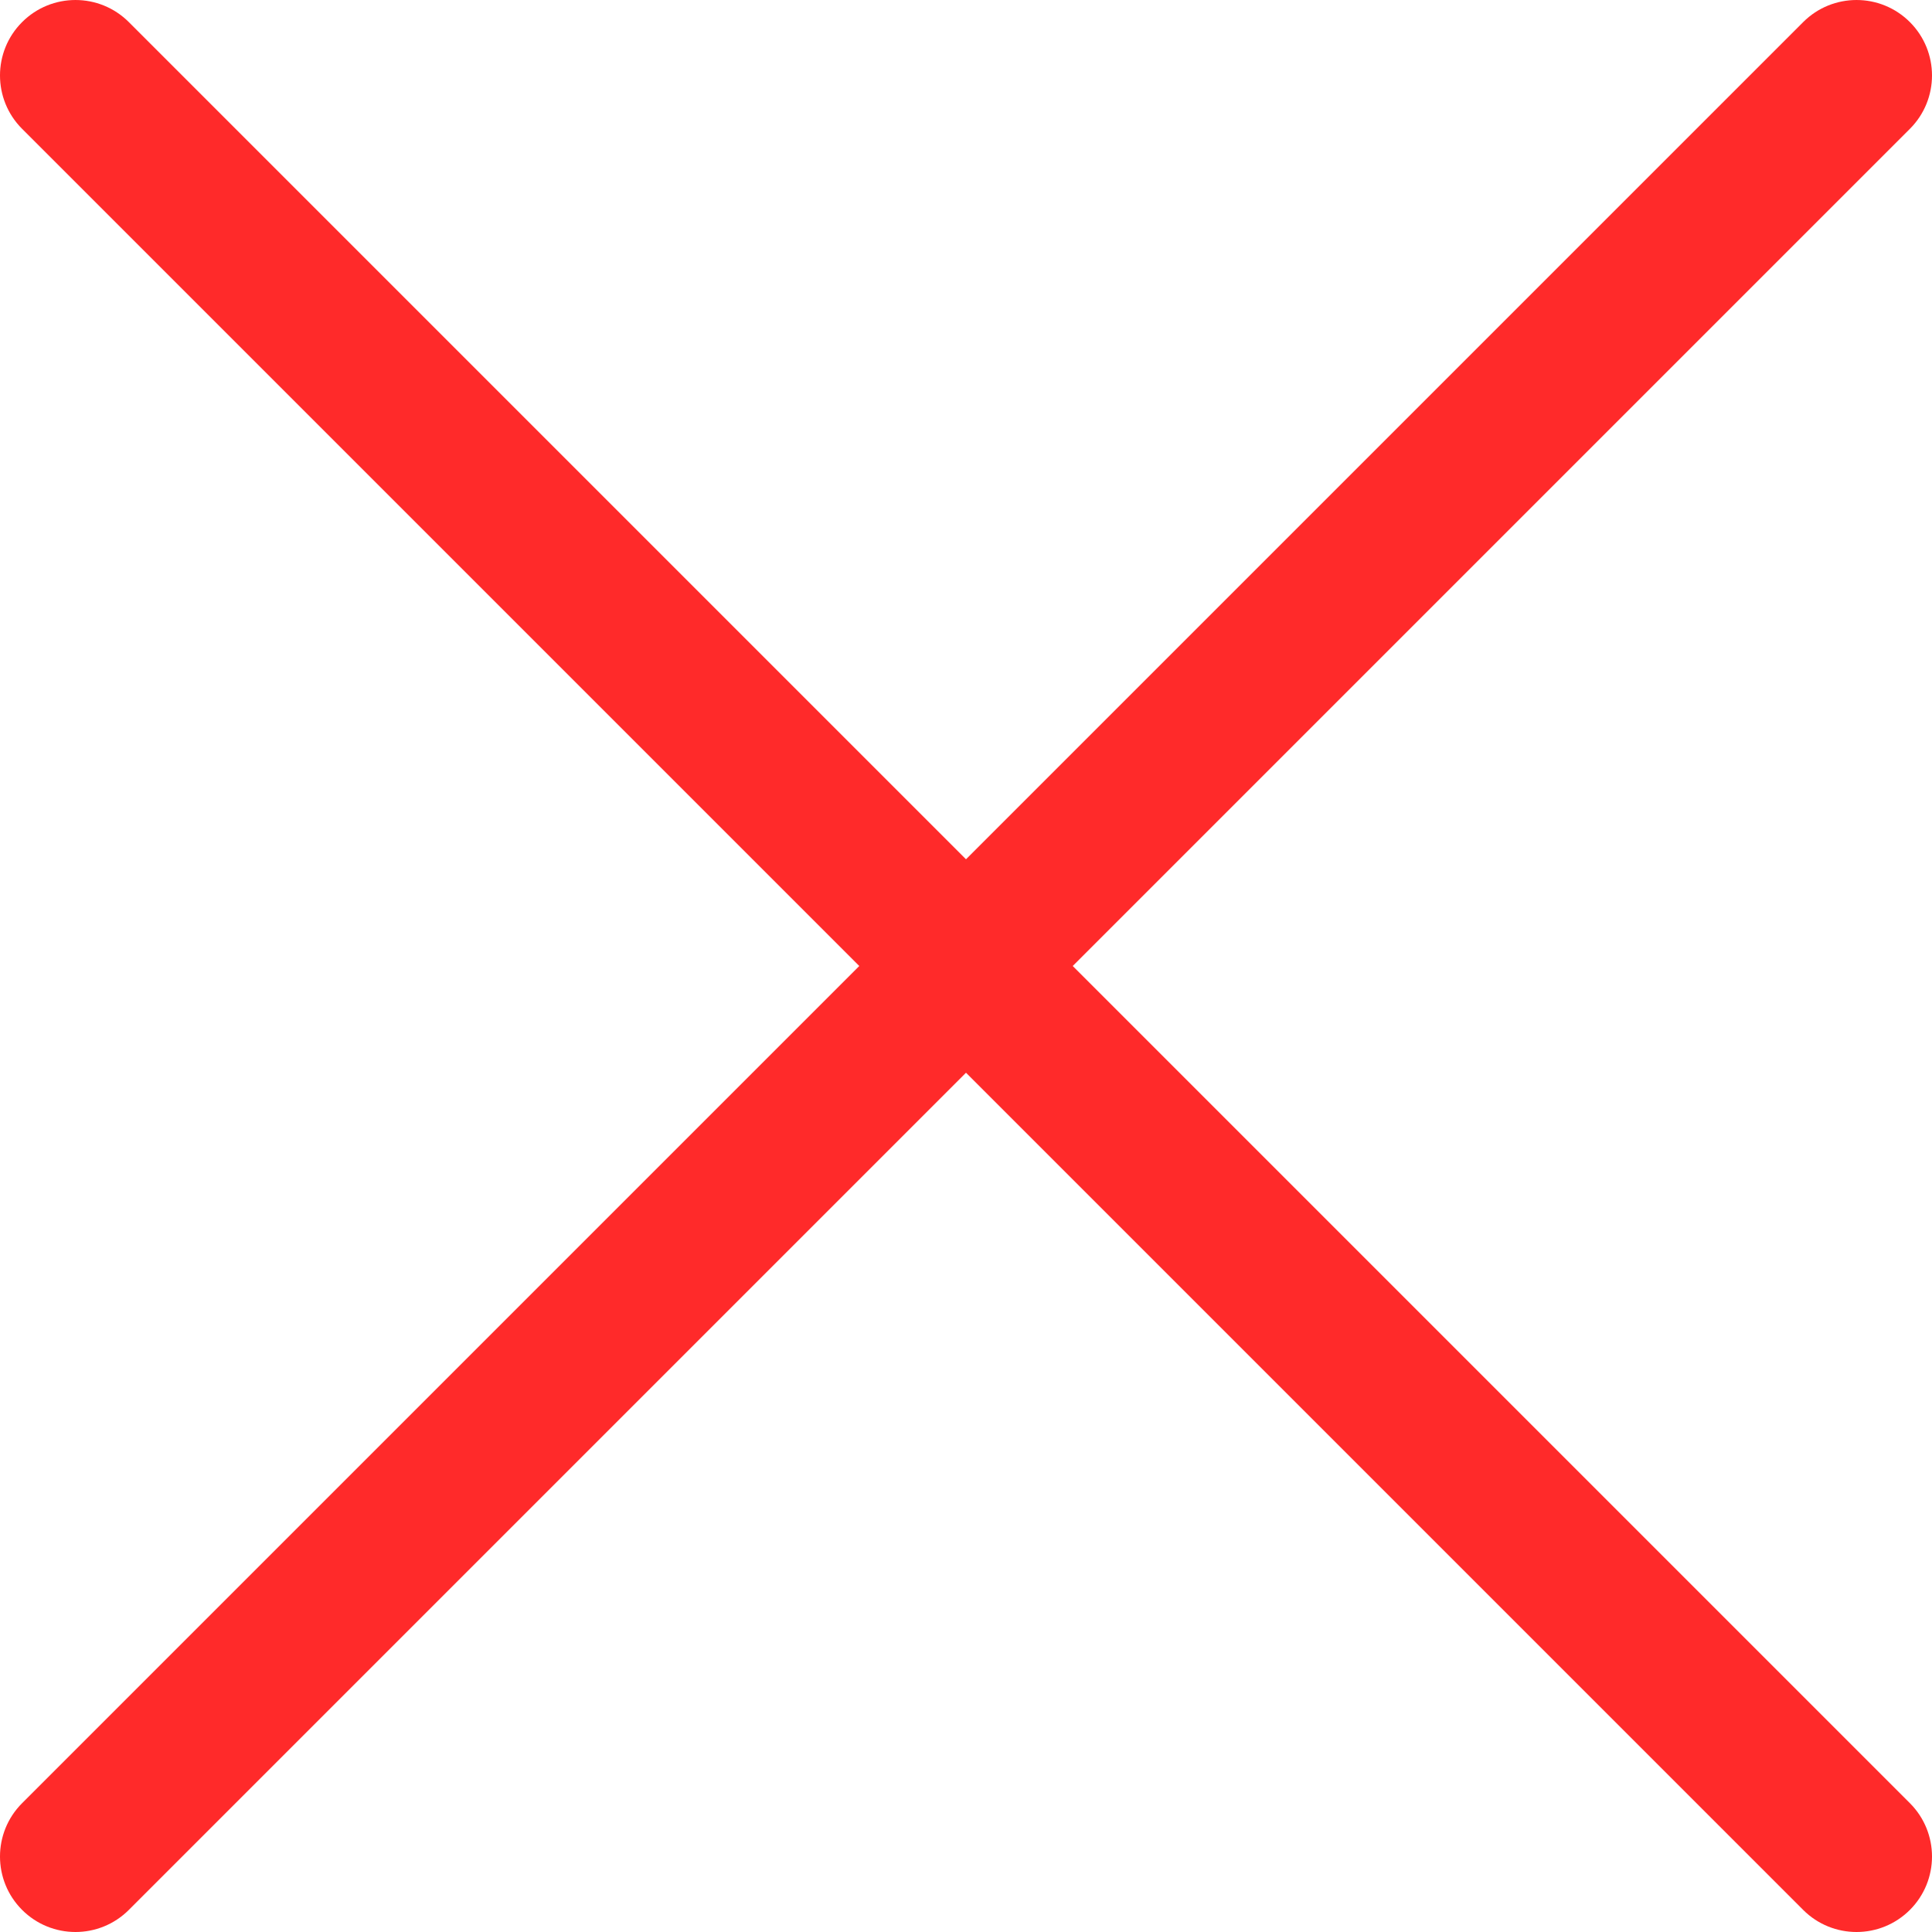
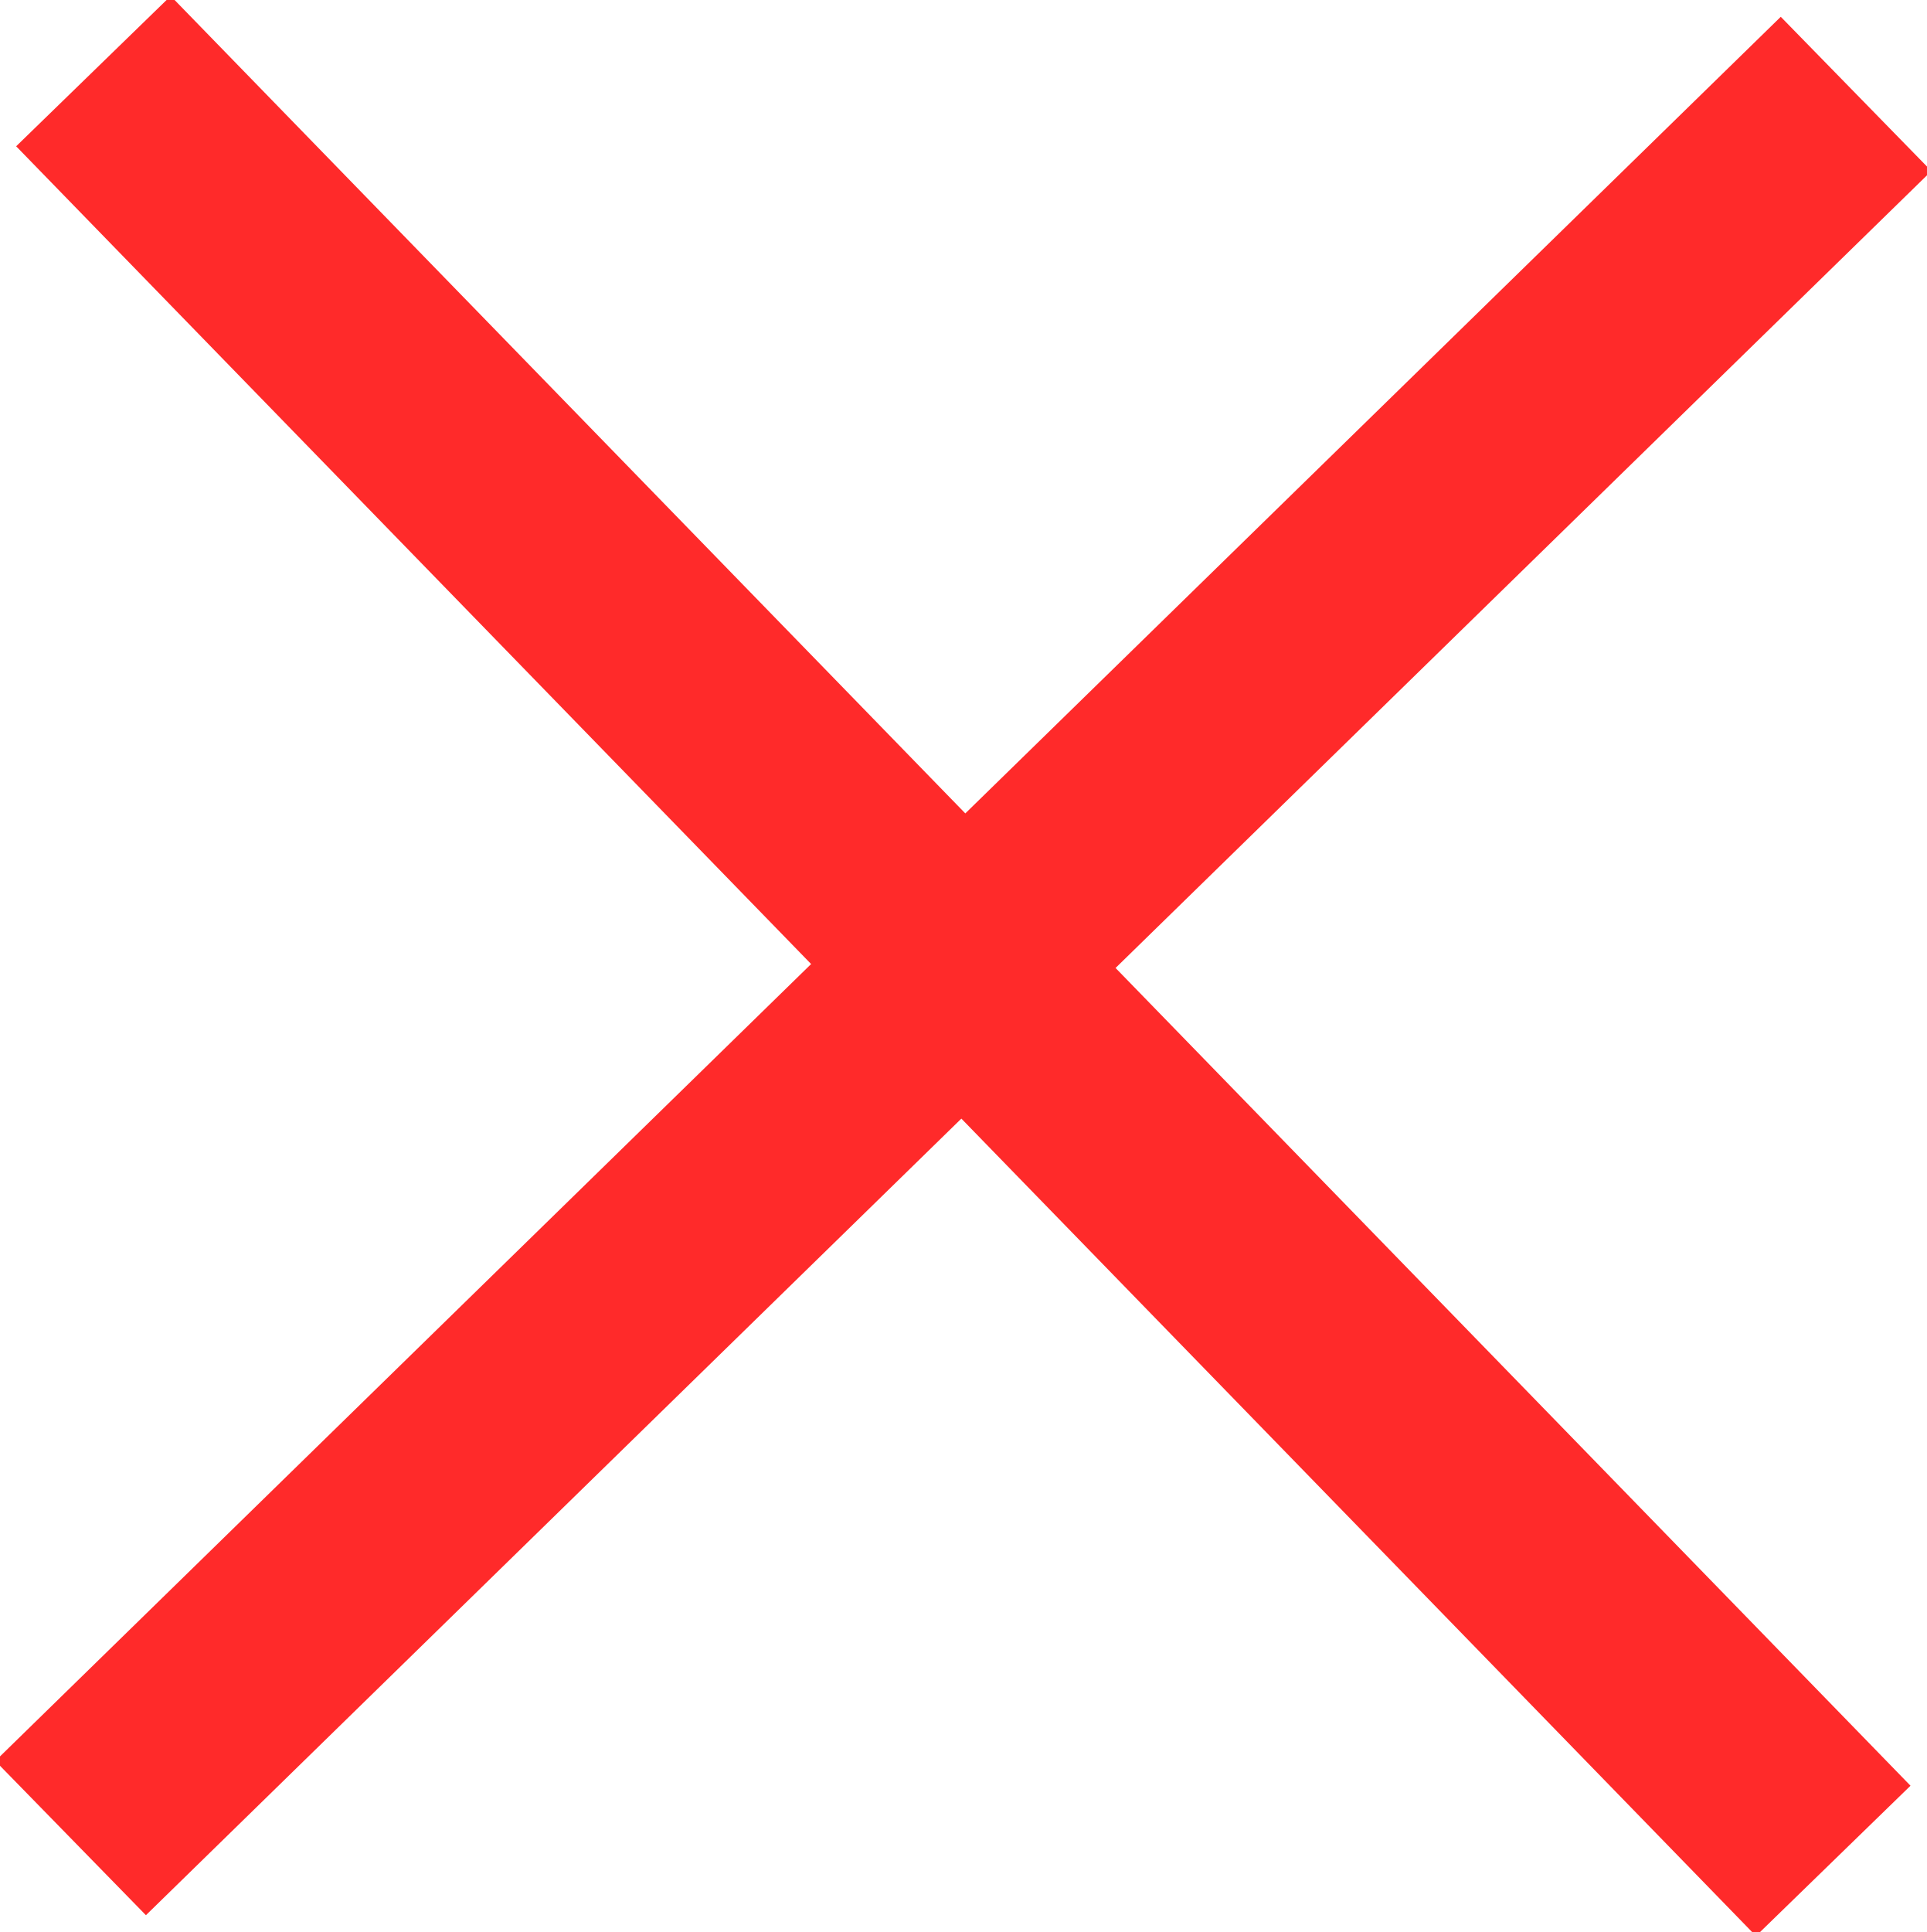
- <svg xmlns="http://www.w3.org/2000/svg" version="1.1" id="Capa_1" x="0px" y="0px" viewBox="0 0 512.001 512.001" style="enable-background:new 0 0 512.001 512.001;" xml:space="preserve">
-   <defs id="defs41" />
-   <g id="g6" style="fill:#ff2a2a;fill-opacity:1">
-     <g id="g4" style="fill:#ff2a2a;fill-opacity:1">
-       <path d="M284.286,256.002L506.143,34.144c7.811-7.811,7.811-20.475,0-28.285c-7.811-7.81-20.475-7.811-28.285,0L256,227.717    L34.143,5.859c-7.811-7.811-20.475-7.811-28.285,0c-7.81,7.811-7.811,20.475,0,28.285l221.857,221.857L5.858,477.859    c-7.811,7.811-7.811,20.475,0,28.285c3.905,3.905,9.024,5.857,14.143,5.857c5.119,0,10.237-1.952,14.143-5.857L256,284.287    l221.857,221.857c3.905,3.905,9.024,5.857,14.143,5.857s10.237-1.952,14.143-5.857c7.811-7.811,7.811-20.475,0-28.285    L284.286,256.002z" id="path2" style="fill:#ff2a2a;fill-opacity:1" />
-     </g>
+ <svg xmlns="http://www.w3.org/2000/svg" id="svg1779" version="1.1" viewBox="0 0 116.656 116.956" height="116.956mm" width="116.656mm">
+   <defs id="defs1773" />
+   <g id="g818" transform="matrix(1.386013,0,0,1.386013,-22.51544,-22.57334)">
+     <rect transform="rotate(-44.32473)" y="77.882" x="-53.646" height="9.416" width="109.027" id="rect824" style="opacity:1;fill:#ff2a2a;fill-opacity:1;stroke-width:0.265" />
+     <rect style="opacity:1;fill:#ff2a2a;fill-opacity:1;stroke-width:0.265" id="rect872" width="109.027" height="9.416" x="-137.101" y="-3.654" transform="rotate(-134.195)" />
  </g>
-   <g id="g8">
- </g>
-   <g id="g10">
- </g>
-   <g id="g12">
- </g>
-   <g id="g14">
- </g>
-   <g id="g16">
- </g>
-   <g id="g18">
- </g>
-   <g id="g20">
- </g>
-   <g id="g22">
- </g>
-   <g id="g24">
- </g>
-   <g id="g26">
- </g>
-   <g id="g28">
- </g>
-   <g id="g30">
- </g>
-   <g id="g32">
- </g>
-   <g id="g34">
- </g>
-   <g id="g36">
- </g>
</svg>
